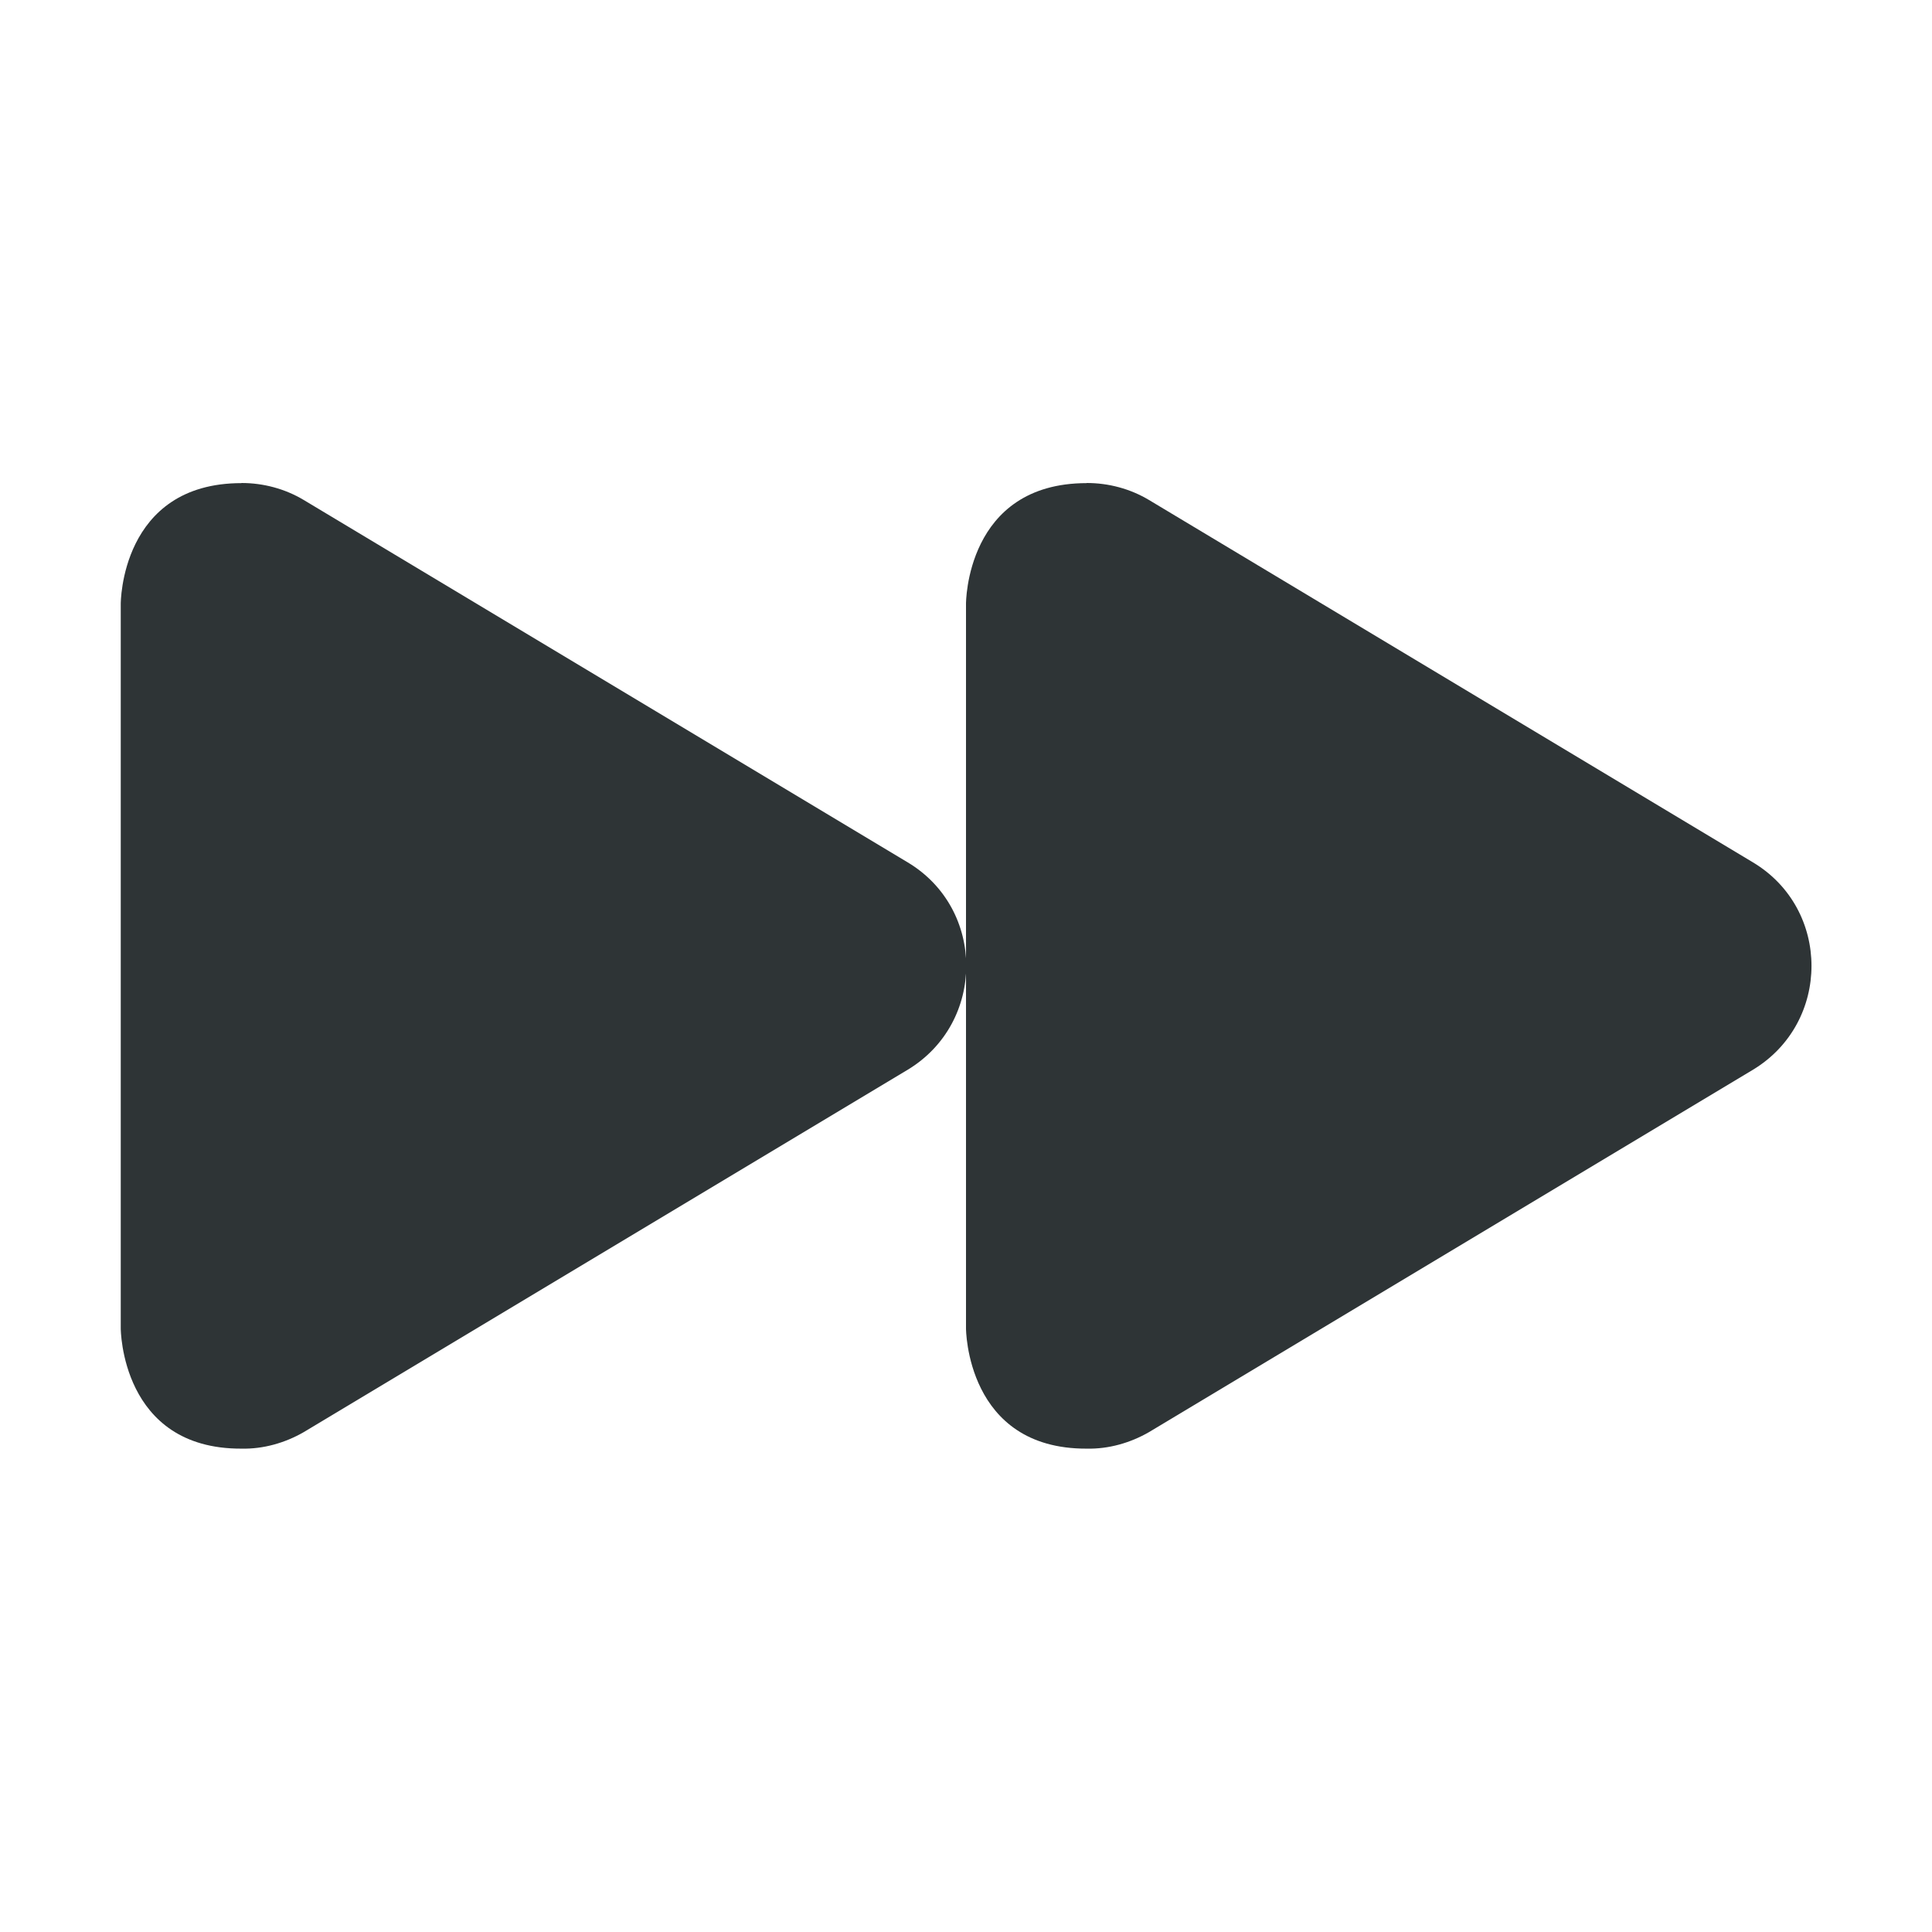
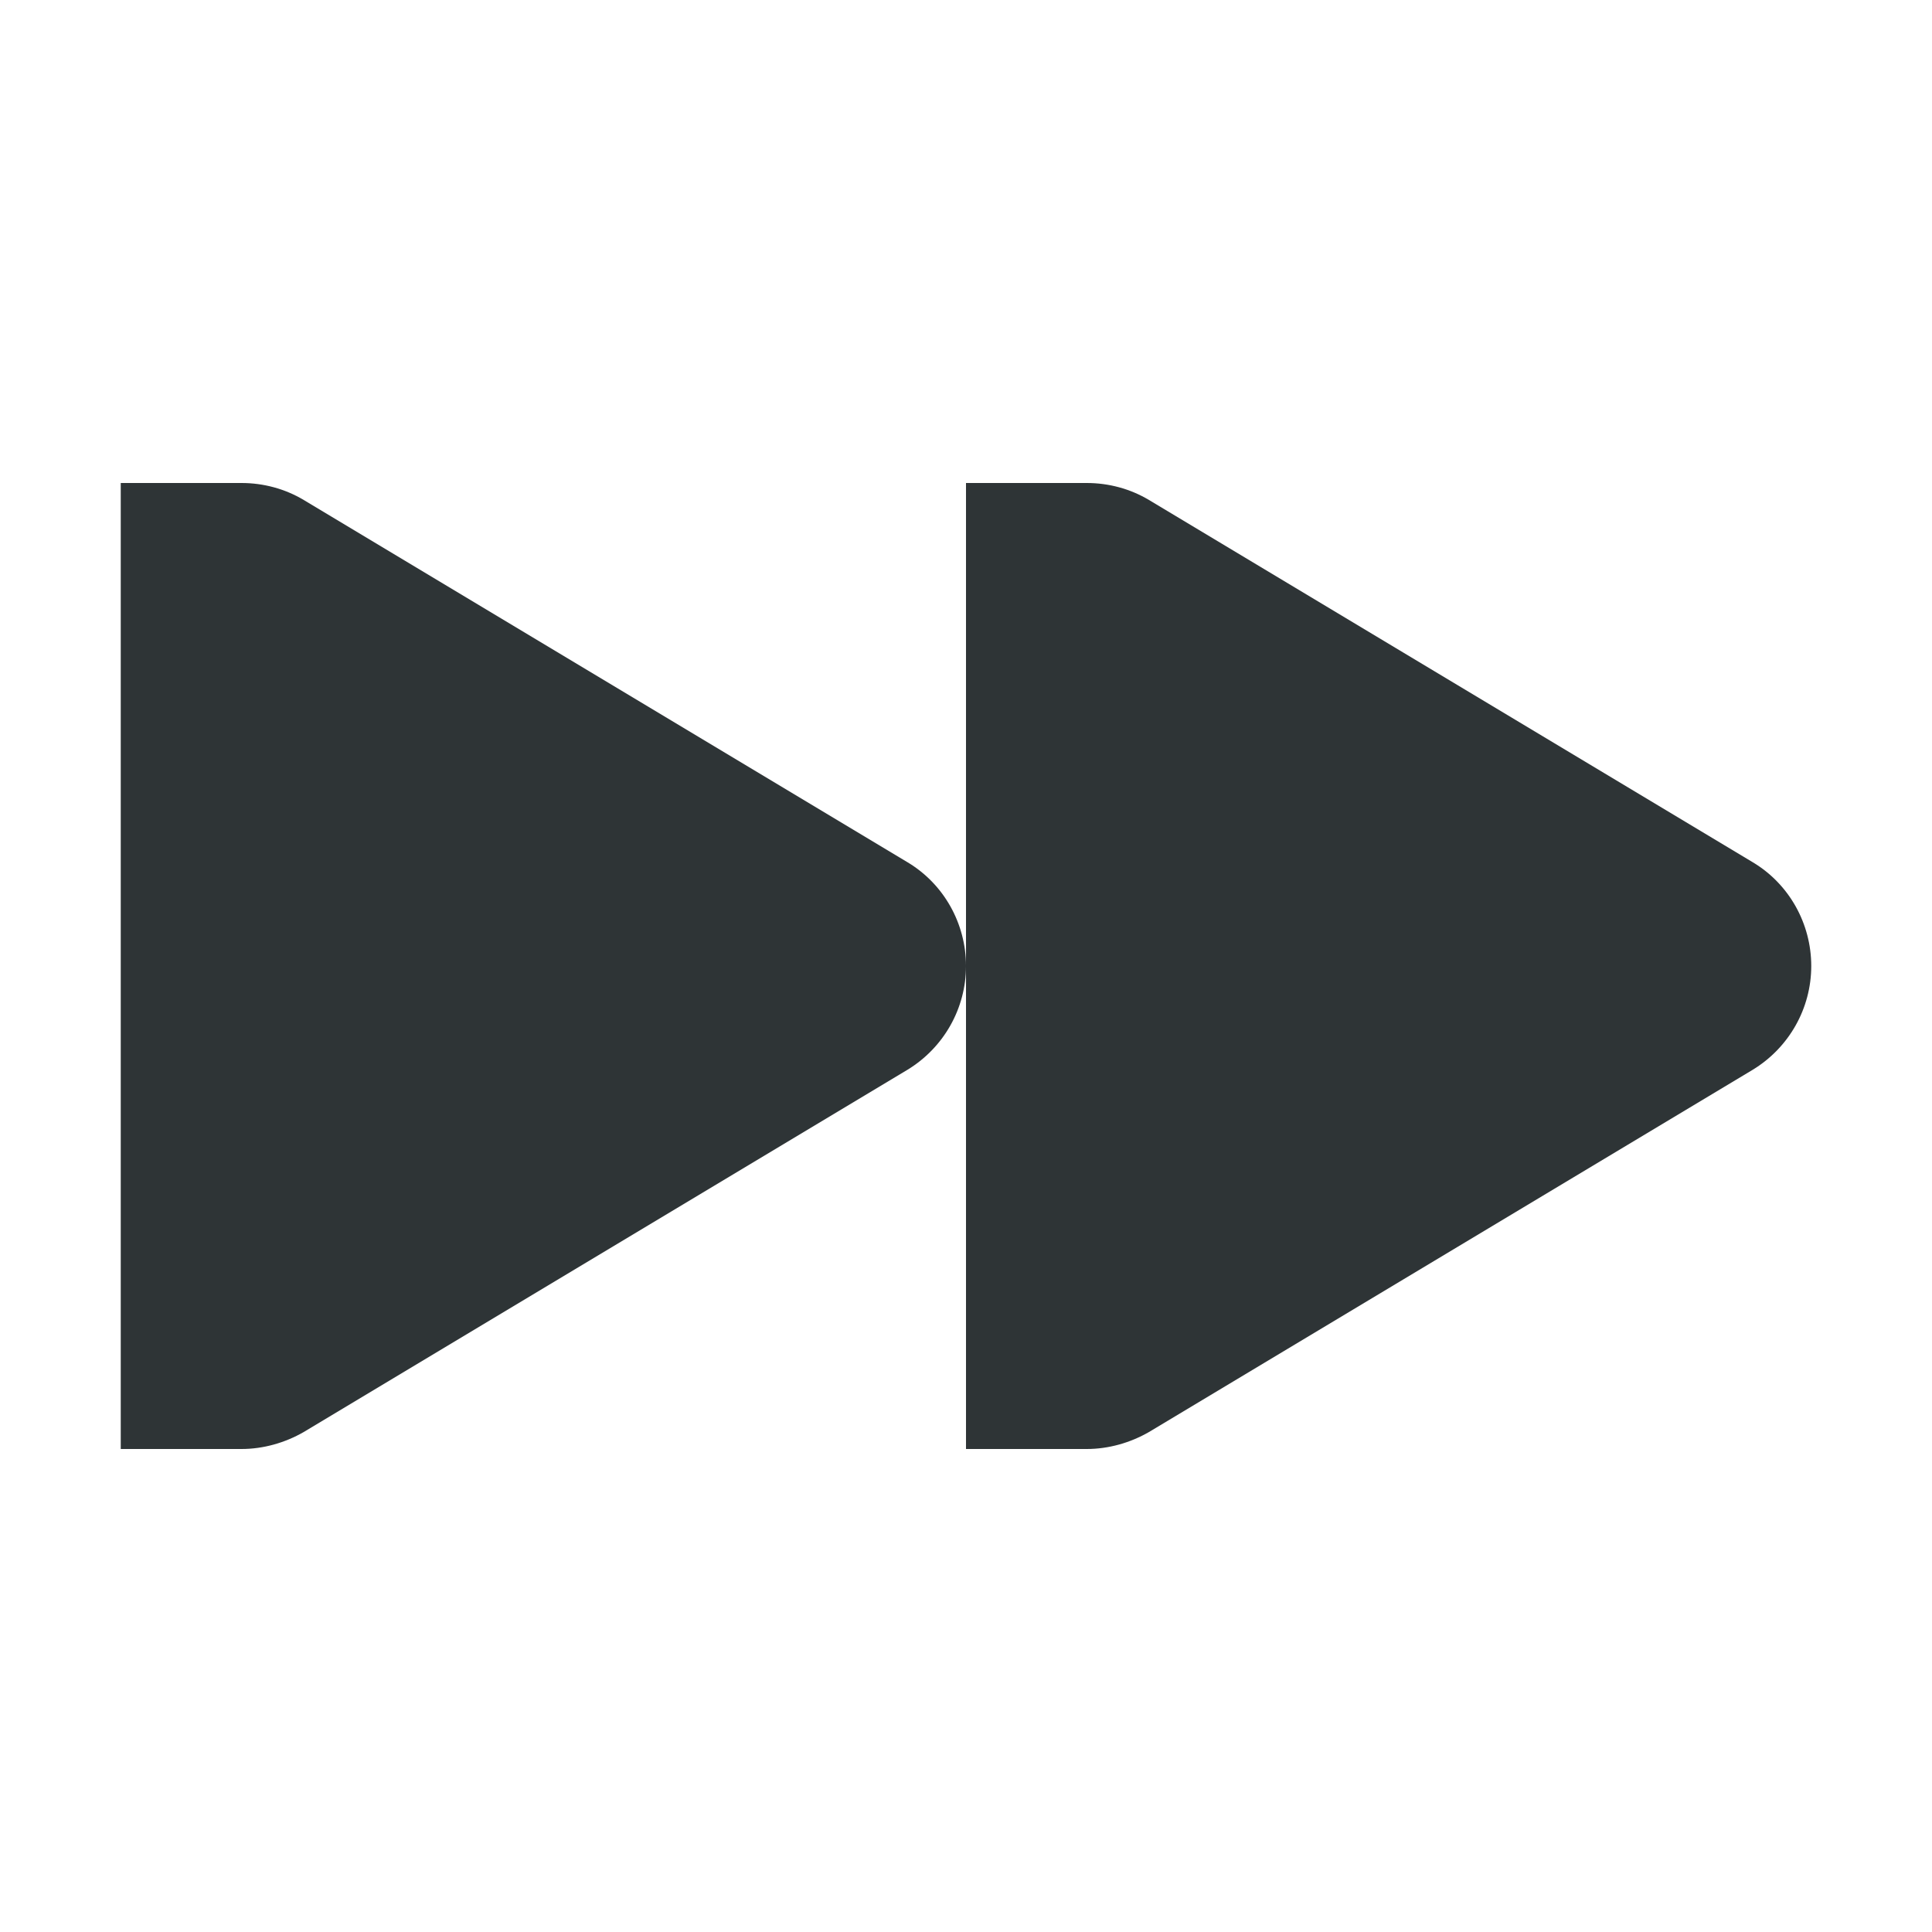
<svg xmlns="http://www.w3.org/2000/svg" height="16px" viewBox="0 0 16 16" width="16px">
  <g fill="#2e3436">
-     <path d="m 2 4 c 0.18 0 0.359 0.047 0.516 0.141 l 5 3 c 0.648 0.387 0.648 1.328 0 1.719 l -5 3 c -0.156 0.09 -0.336 0.141 -0.516 0.137 c -1 0.004 -1 -0.996 -1 -0.996 v -6 s -0.004 -1 1 -1 z m 0 0" />
-     <path d="m 9 4 c 0.18 0 0.359 0.047 0.516 0.141 l 5 3 c 0.648 0.387 0.648 1.328 0 1.719 l -5 3 c -0.156 0.09 -0.336 0.141 -0.516 0.137 c -1 0.004 -1 -0.996 -1 -0.996 v -6 s -0.004 -1 1 -1 z m 0 0" />
+     <path d="m 2 4 c 0.18 0 0.359 0.047 0.516 0.141 l 5 3 c 0.301 0.18 0.484 0.508 0.484 0.859 s -0.184 0.676 -0.484 0.859 l -5 3 c -0.156 0.09 -0.336 0.141 -0.516 0.141 h -1 v -8 z m 0 0" />
+     <path d="m 9 4 c 0.18 0 0.359 0.047 0.516 0.141 l 5 3 c 0.301 0.18 0.484 0.508 0.484 0.859 s -0.184 0.676 -0.484 0.859 l -5 3 c -0.156 0.09 -0.336 0.141 -0.516 0.141 h -1 v -8 z m 0 0" />
  </g>
</svg>
